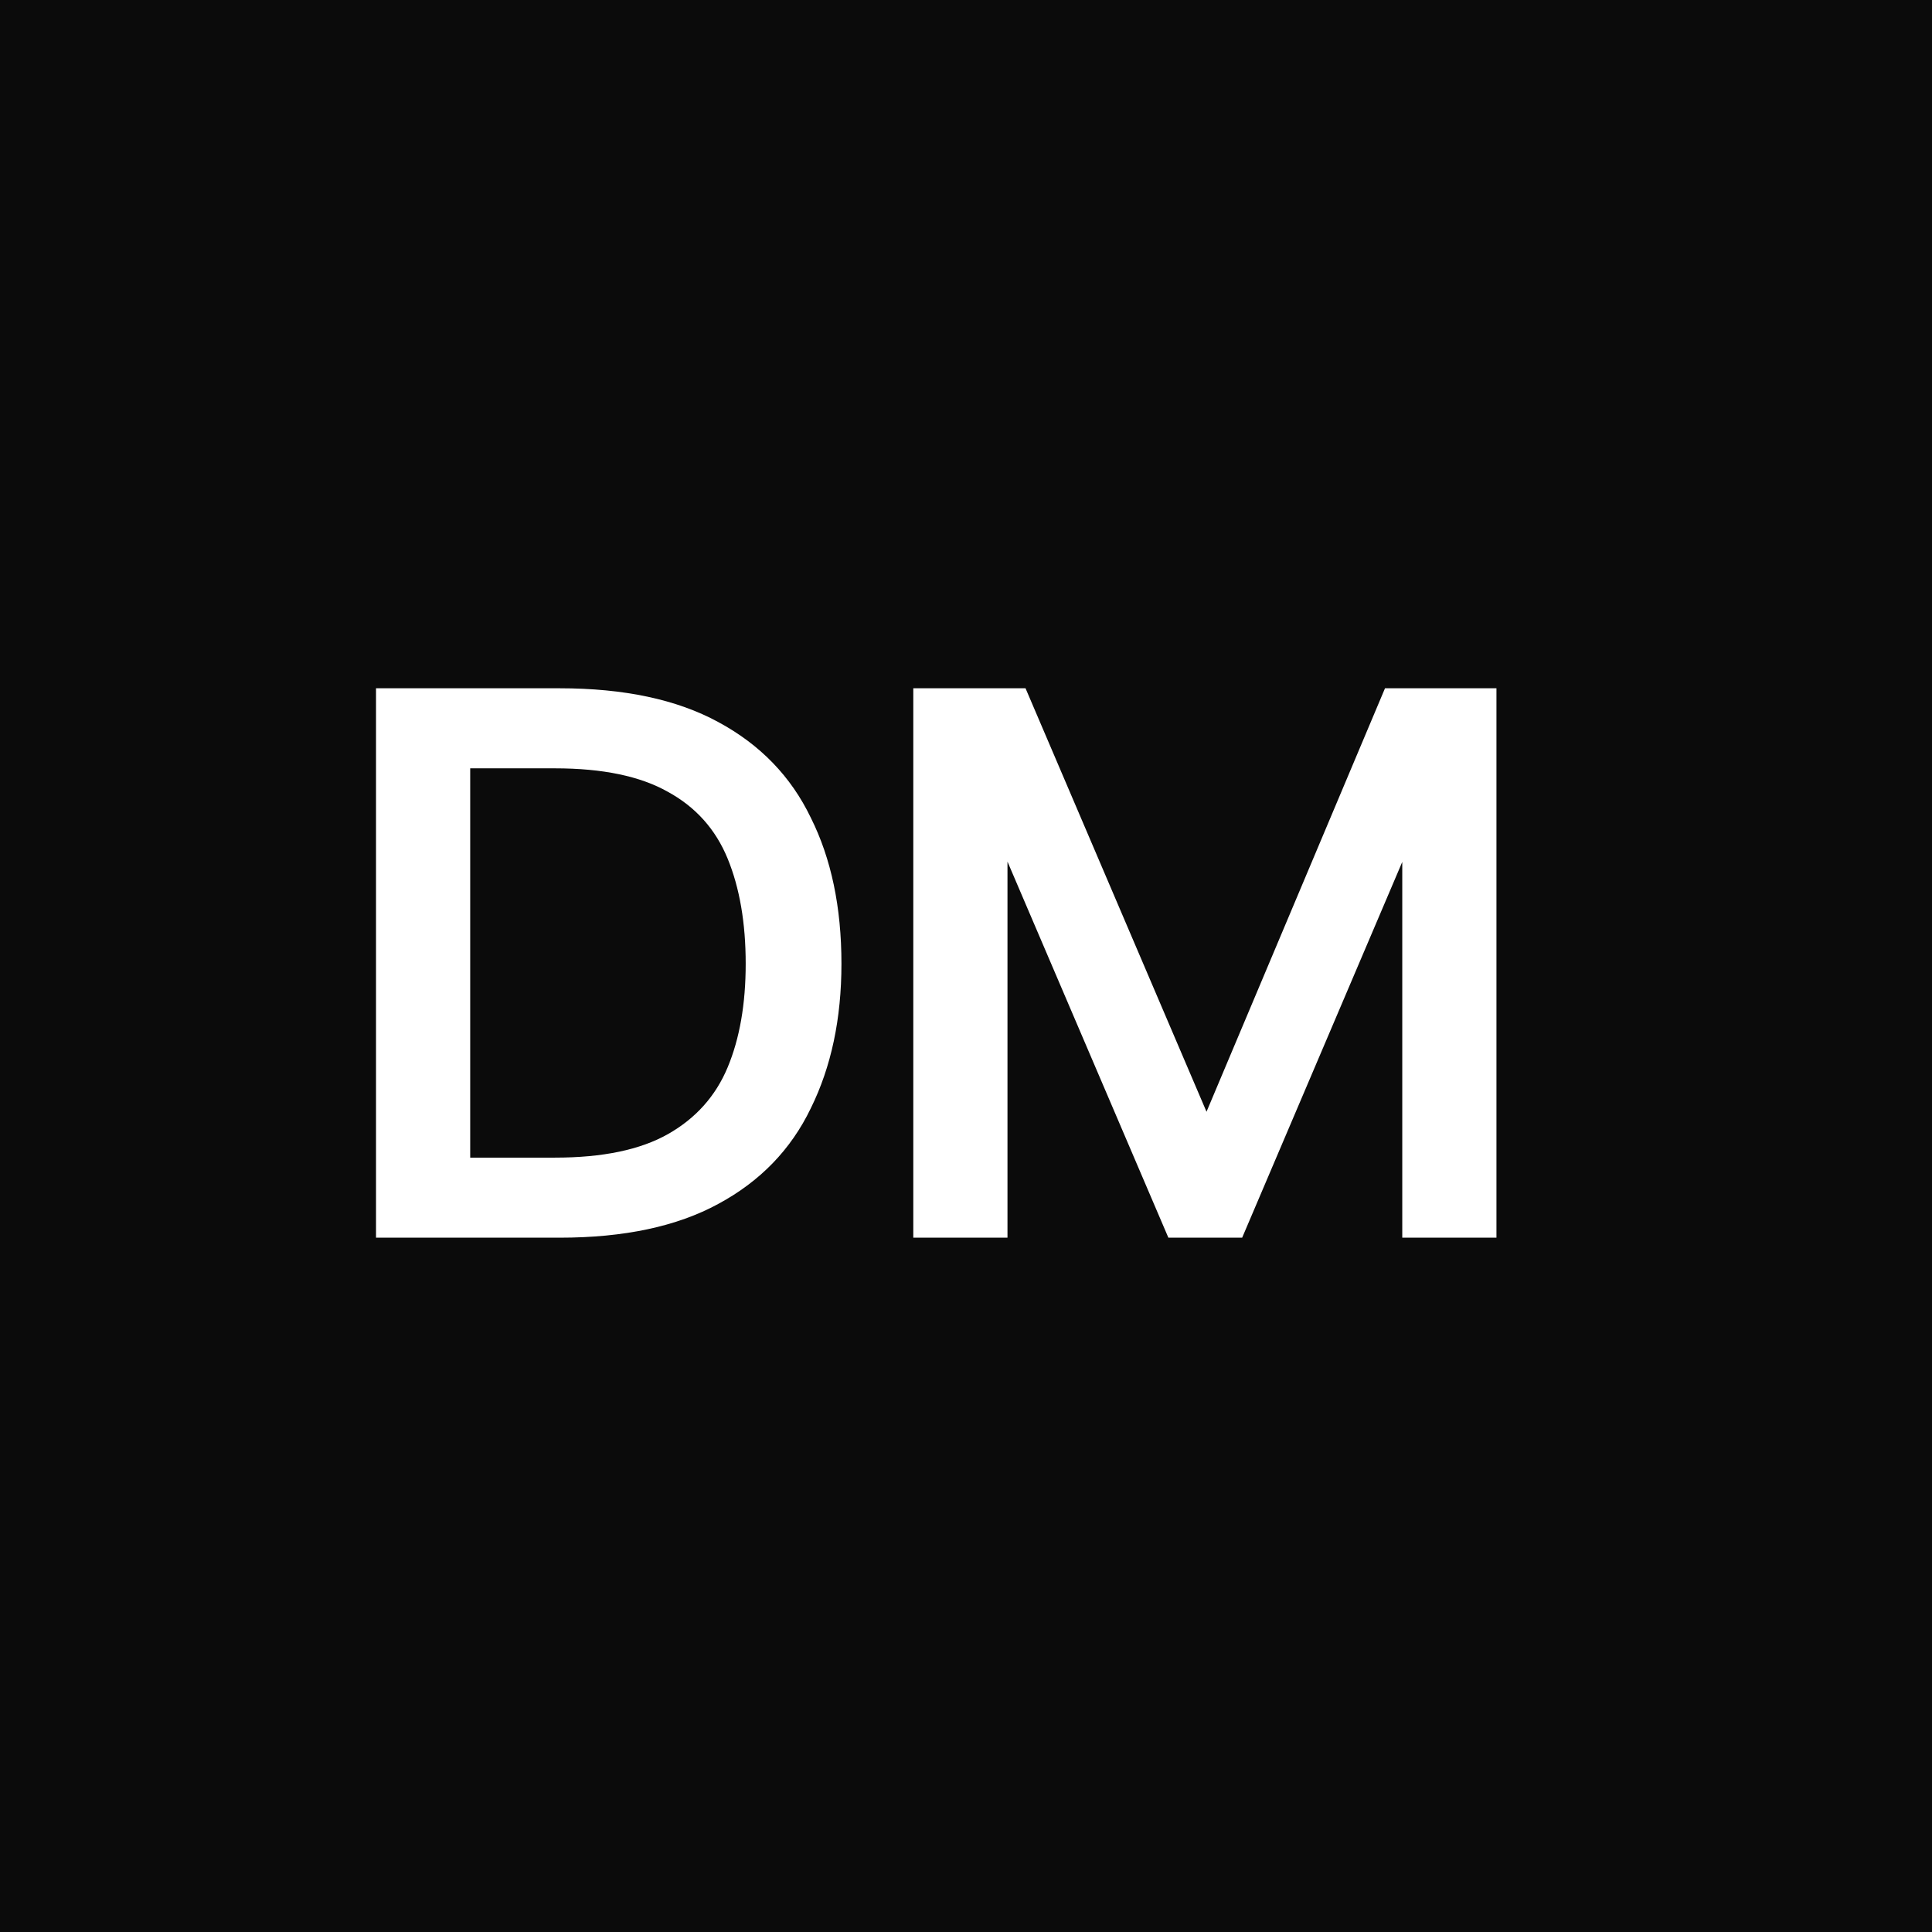
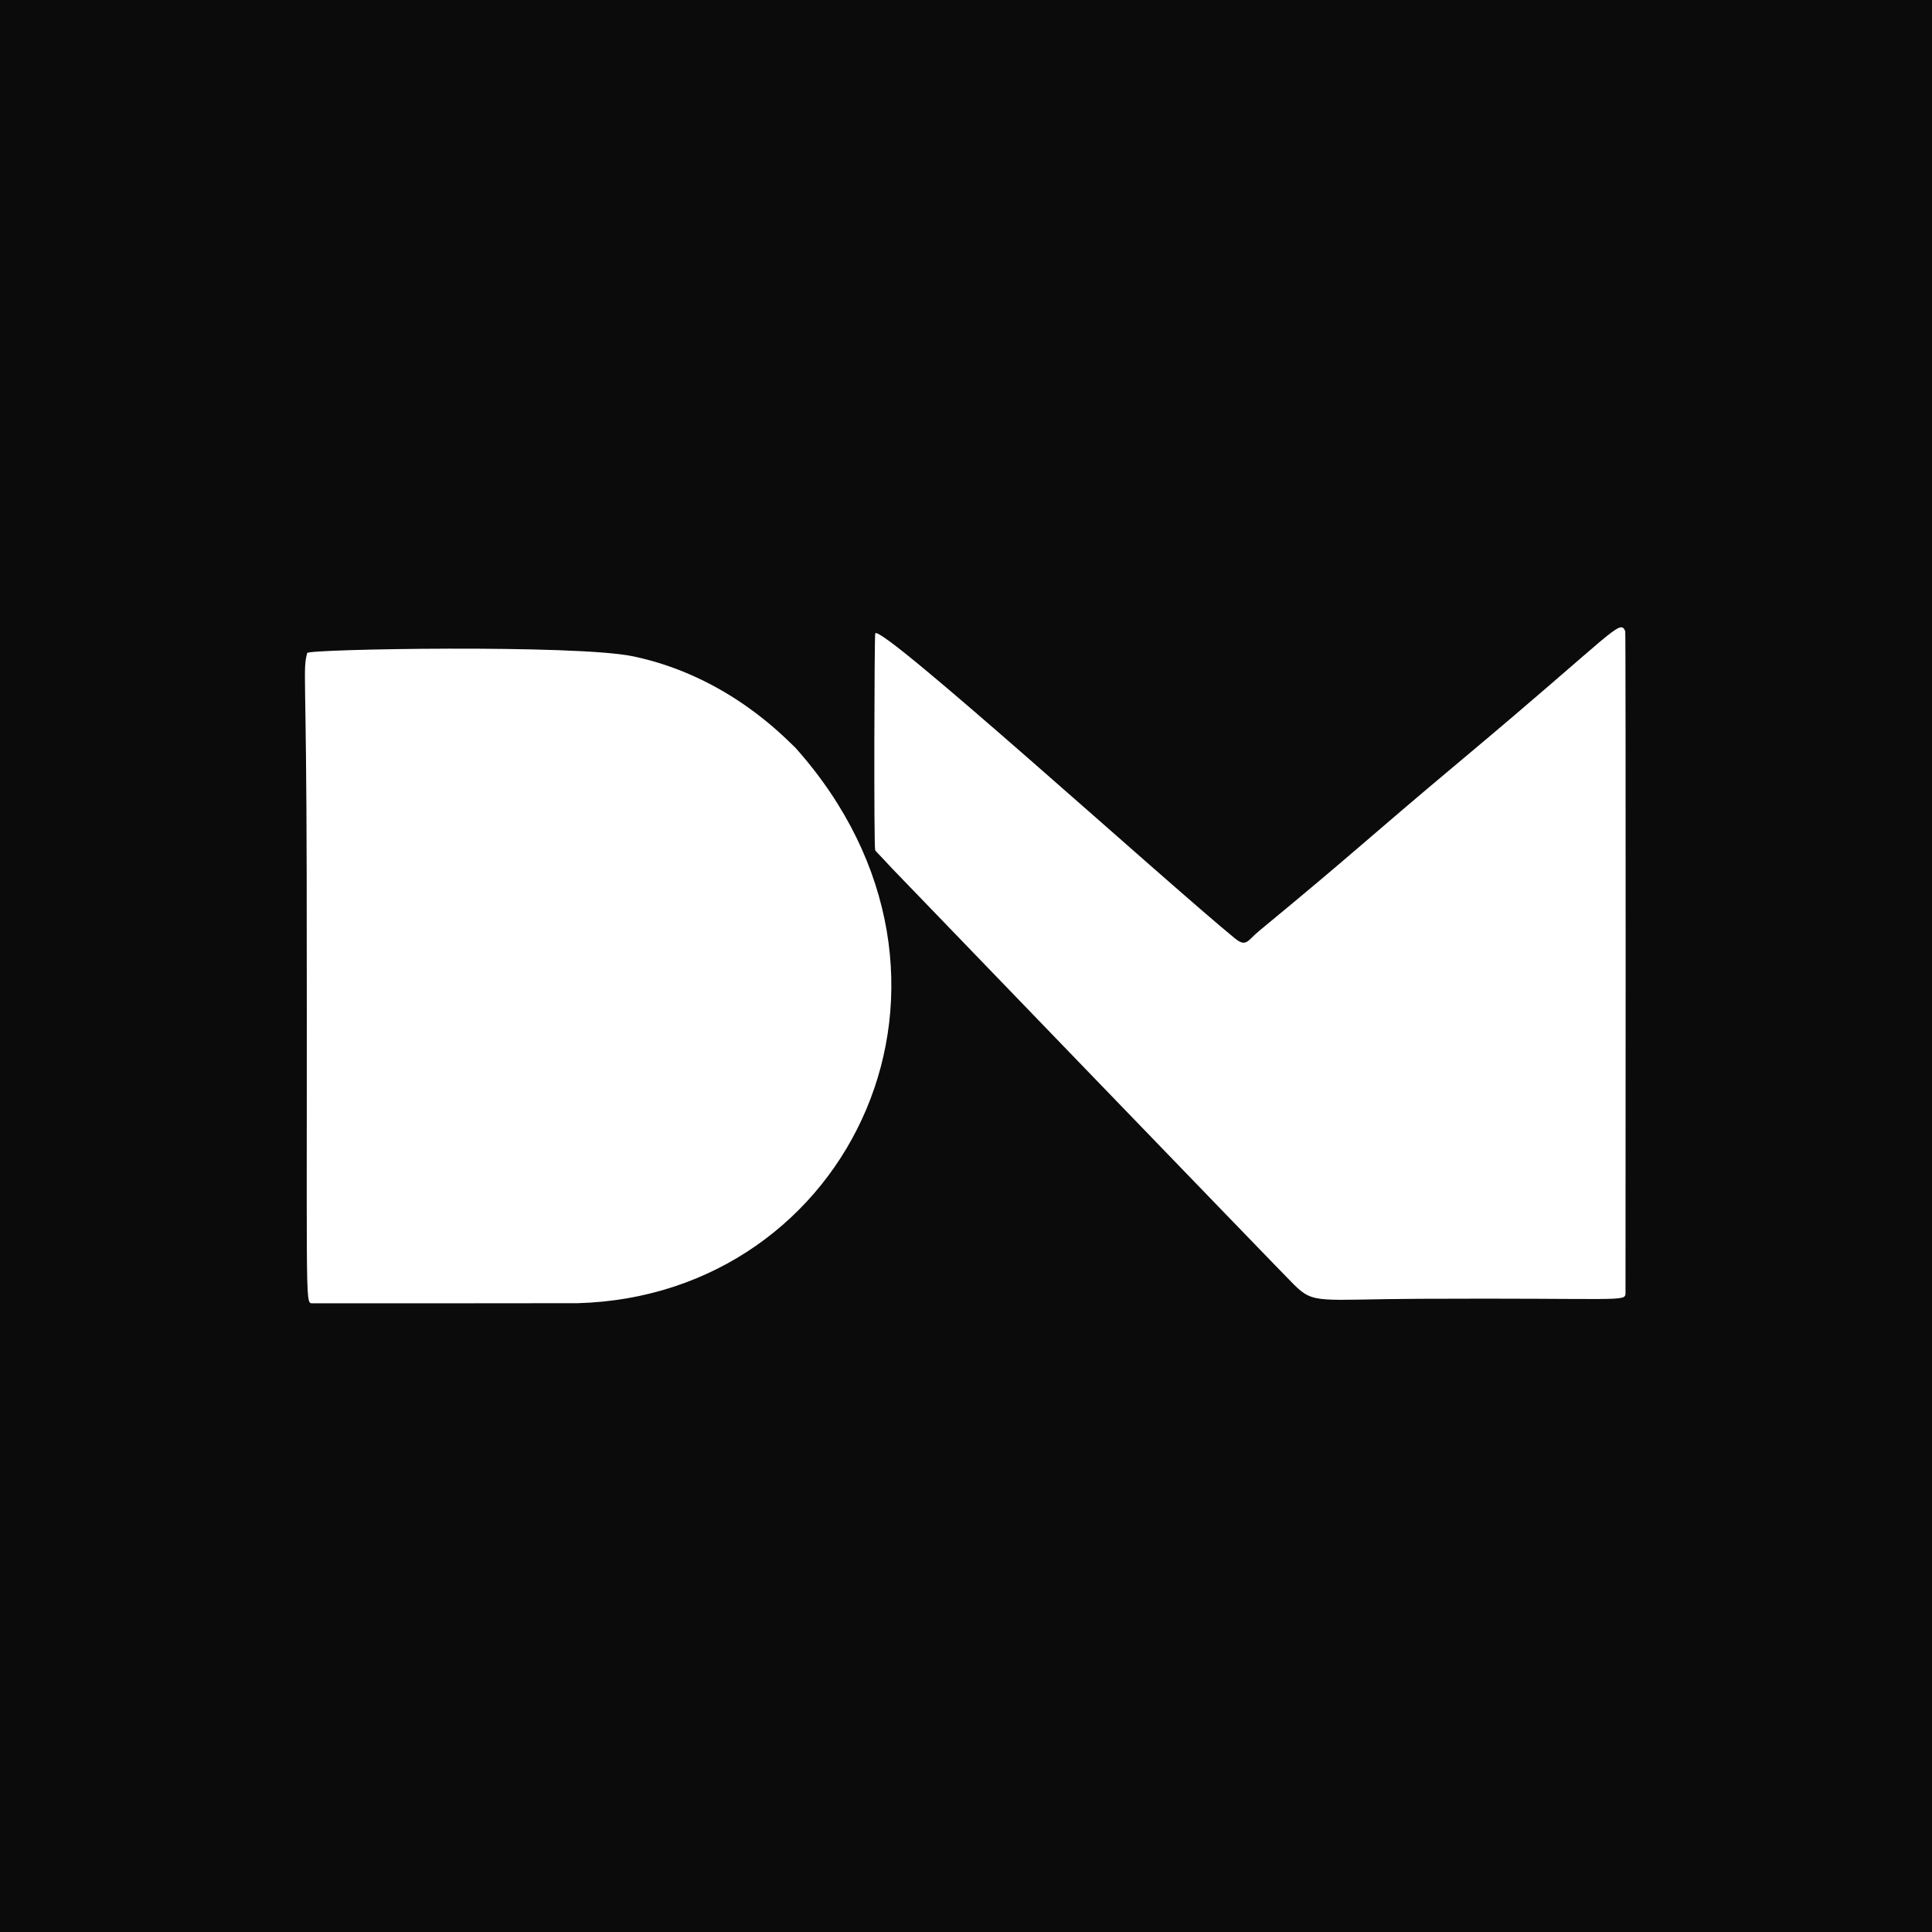
- <svg xmlns="http://www.w3.org/2000/svg" width="32" height="32" viewBox="0 0 32 32">
-   <rect width="32" height="32" fill="#0B0B0B" />
-   <path fill="#fff" d="M6.228 20.5V11.4H9.27C10.336 11.4 11.211 11.586 11.896 11.959C12.589 12.332 13.101 12.86 13.43 13.545C13.768 14.221 13.937 15.027 13.937 15.963C13.937 16.873 13.768 17.67 13.43 18.355C13.101 19.04 12.589 19.568 11.896 19.941C11.211 20.314 10.336 20.5 9.27 20.5H6.228ZM7.788 19.174H9.192C9.981 19.174 10.605 19.044 11.064 18.784C11.523 18.524 11.853 18.156 12.052 17.679C12.251 17.202 12.351 16.63 12.351 15.963C12.351 15.287 12.251 14.706 12.052 14.221C11.853 13.736 11.523 13.367 11.064 13.116C10.605 12.856 9.981 12.726 9.192 12.726H7.788V19.174ZM15.127 20.5V11.4H16.986L20.314 19.187L19.625 19.265L22.94 11.4H24.786V20.5H23.226V12.7L23.759 13.025L20.574 20.5H19.352L16.154 13.025L16.687 12.7V20.5H15.127Z" />
+ <svg xmlns="http://www.w3.org/2000/svg" width="32" height="32" viewBox="-140 -288 887 887">
+   <rect x="-140" y="-288" width="887" height="887" fill="#0B0B0B" />
+   <path fill="#fff" fill-rule="evenodd" d="M225.242 55.353C319.64 161.244 250.88 306.792 125.289 310.304C123.169 310.364 3.899 310.379 3.135 310.351C-0.104 310.236 1.11 307.897 0.8 113.579C0.652 19.808 -1.065 19.66 1.041 11.794C1.53 9.963 124.328 7.818 150.627 13.317C194.01 22.39 220.266 50.723 225.242 55.353Z" />
+   <path fill="#fff" fill-rule="evenodd" d="M269.579 110.736C262.381 102.926 262.248 103.105 261.805 102.301C261.157 101.125 261.415 3.404 261.835 2.766C264.675 -1.552 394.573 116.272 426.806 142.699C432.222 147.139 432.675 143.85 438.029 139.434C485.468 100.304 484.64 99.701 531.885 60.158C601.493 1.899 603.652 -4.074 606.166 1.778C606.467 2.479 606.318 305.237 606.286 305.877C606.084 309.8 603.619 307.861 511.964 308.293C465.151 308.512 463.363 310.987 454.04 301.754C448.567 296.334 270.928 112.168 269.579 110.736Z" />
</svg>
